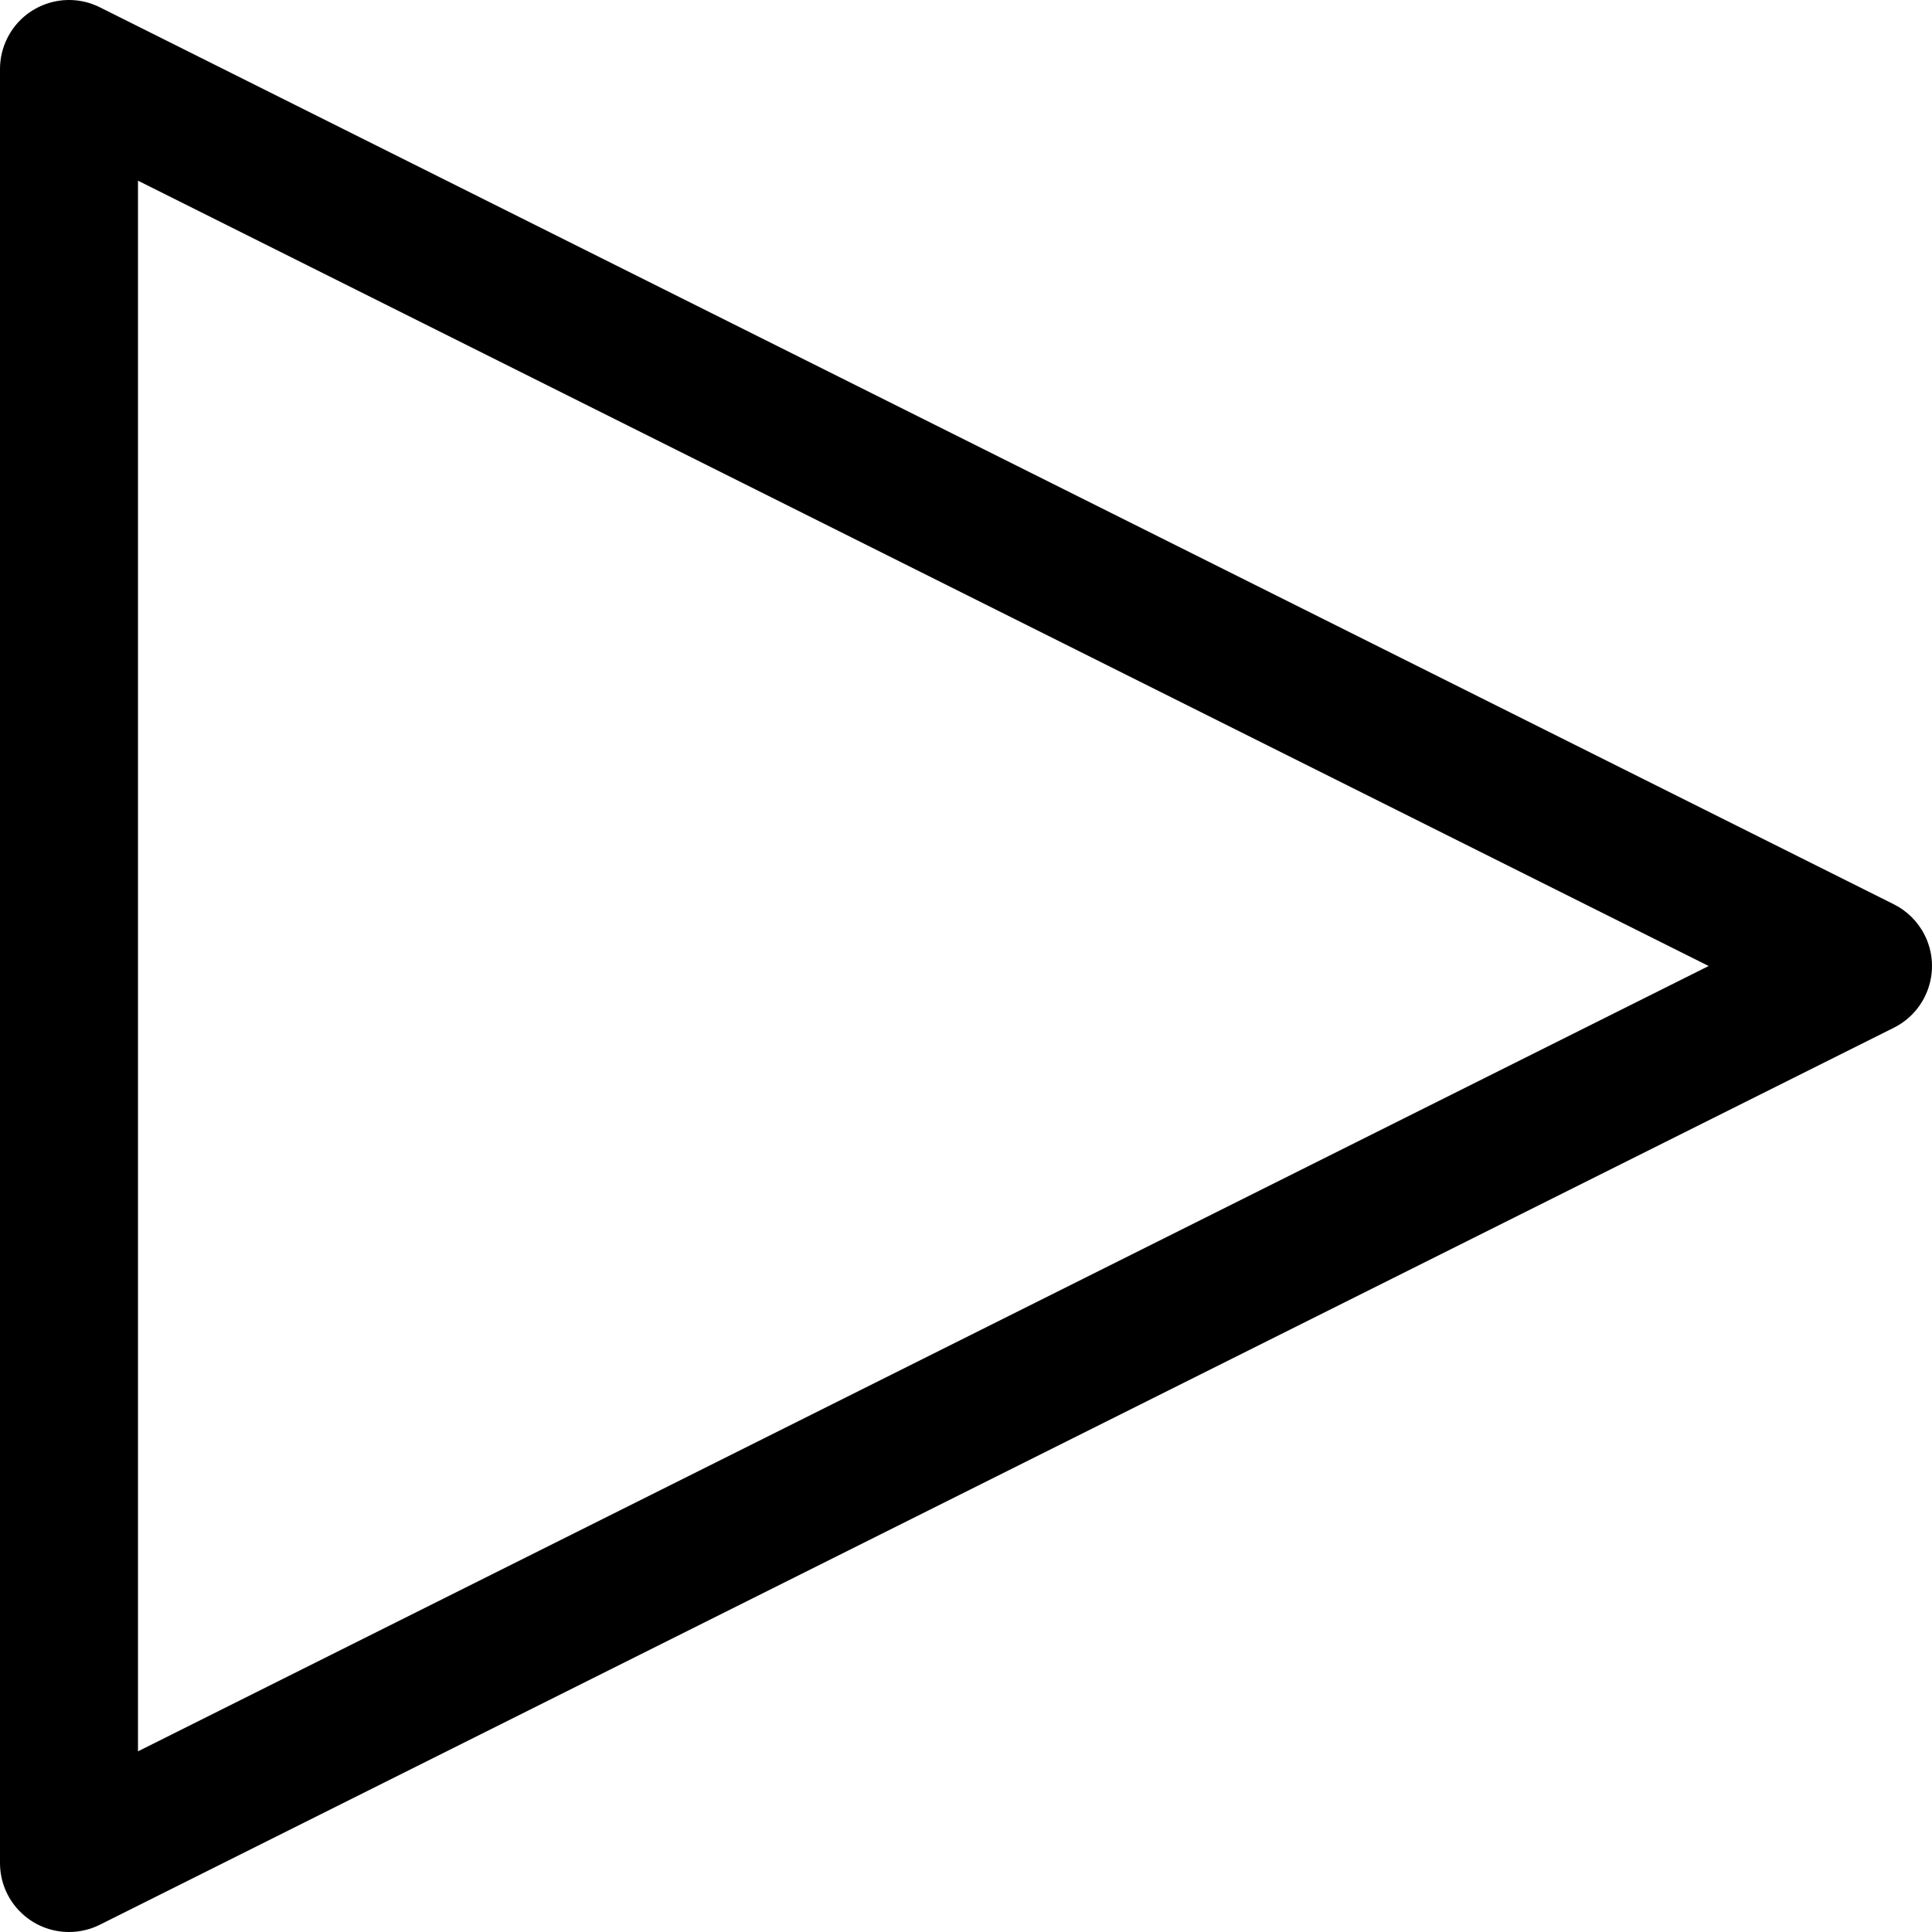
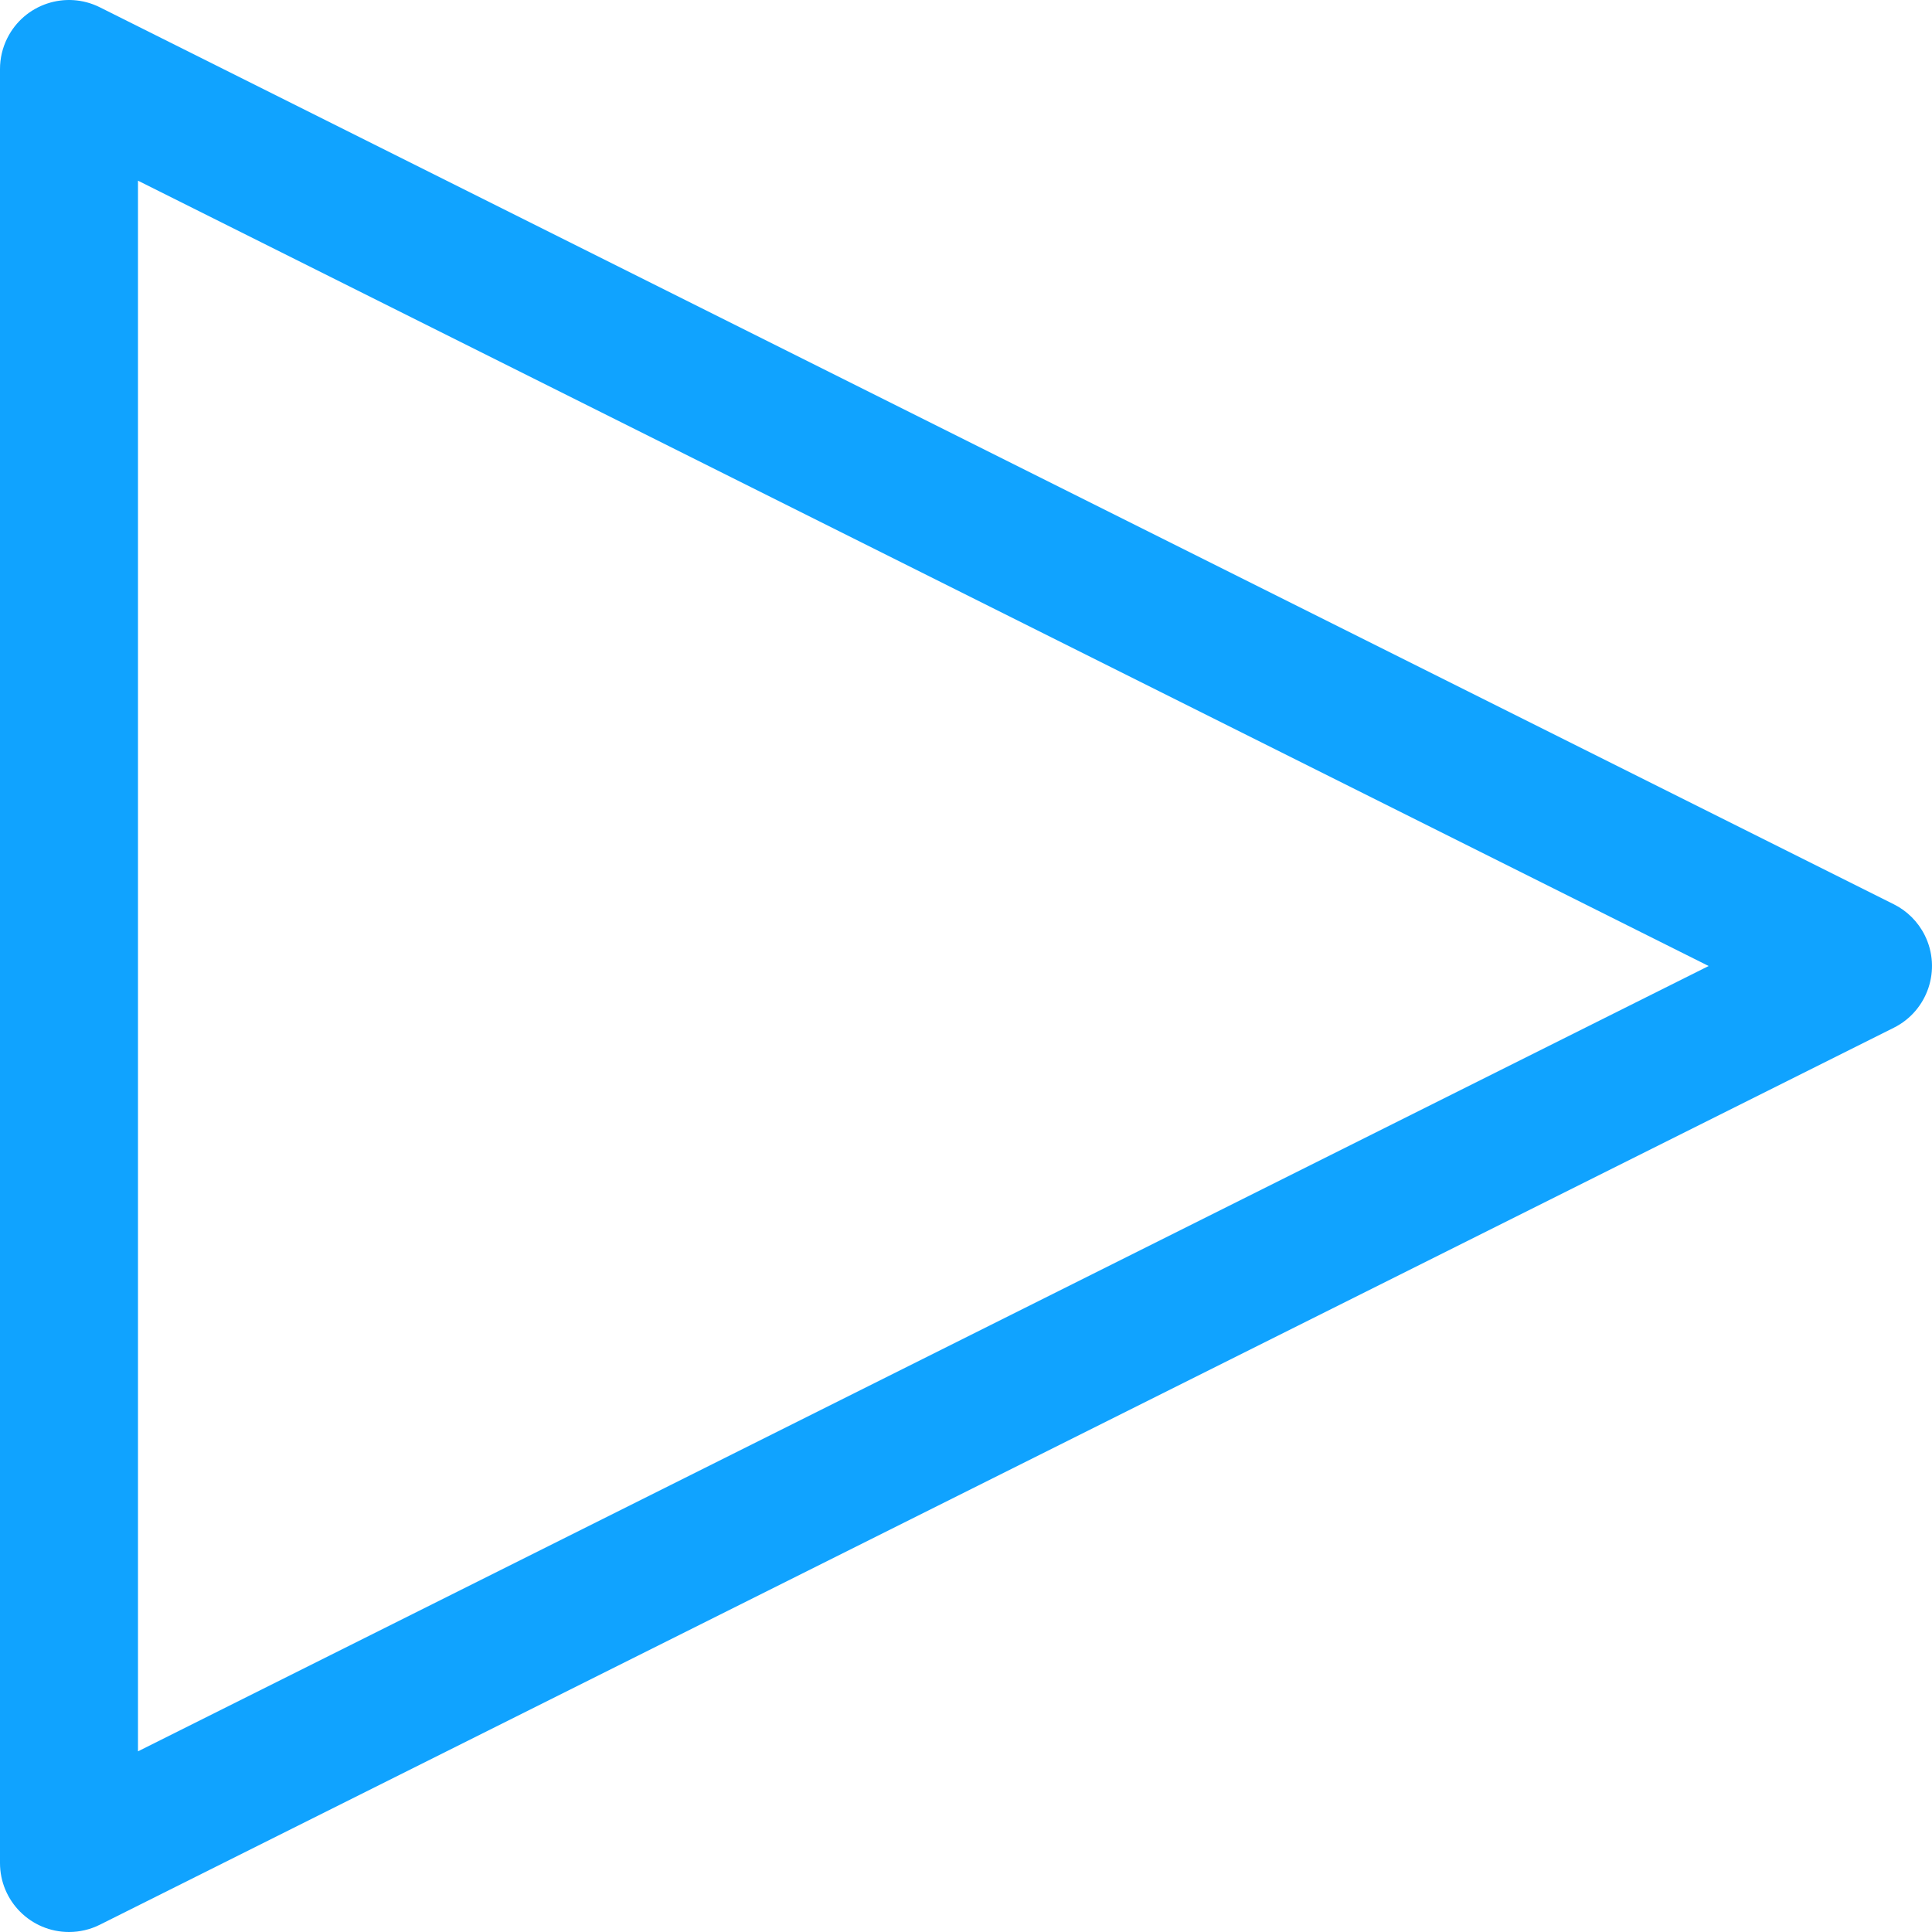
<svg xmlns="http://www.w3.org/2000/svg" version="1.1" id="Capa_1" x="0px" y="0px" viewBox="0 0 477.886 477.886" style="enable-background:new 0 0 477.886 477.886;" xml:space="preserve">
  <g>
    <g>
-       <path d="M476.091,231.332c-1.654-3.318-4.343-6.008-7.662-7.662L24.695,1.804C16.264-2.41,6.013,1.01,1.8,9.442    c-1.185,2.371-1.801,4.986-1.8,7.637v443.733c-0.004,9.426,7.633,17.07,17.059,17.075c2.651,0.001,5.266-0.615,7.637-1.8    L468.429,254.22C476.865,250.015,480.295,239.768,476.091,231.332z M34.133,433.198V44.692l388.506,194.253L34.133,433.198z" />
+       <path fill="#10a3ff" d="M476.091,231.332c-1.654-3.318-4.343-6.008-7.662-7.662L24.695,1.804C16.264-2.41,6.013,1.01,1.8,9.442    c-1.185,2.371-1.801,4.986-1.8,7.637v443.733c-0.004,9.426,7.633,17.07,17.059,17.075c2.651,0.001,5.266-0.615,7.637-1.8    L468.429,254.22C476.865,250.015,480.295,239.768,476.091,231.332z M34.133,433.198V44.692l388.506,194.253L34.133,433.198z" />
    </g>
  </g>
-   <g>
- </g>
-   <g>
- </g>
-   <g>
- </g>
-   <g>
- </g>
-   <g>
- </g>
-   <g>
- </g>
-   <g>
- </g>
-   <g>
- </g>
-   <g>
- </g>
-   <g>
- </g>
-   <g>
- </g>
-   <g>
- </g>
-   <g>
- </g>
-   <g>
- </g>
-   <g>
- </g>
</svg>
